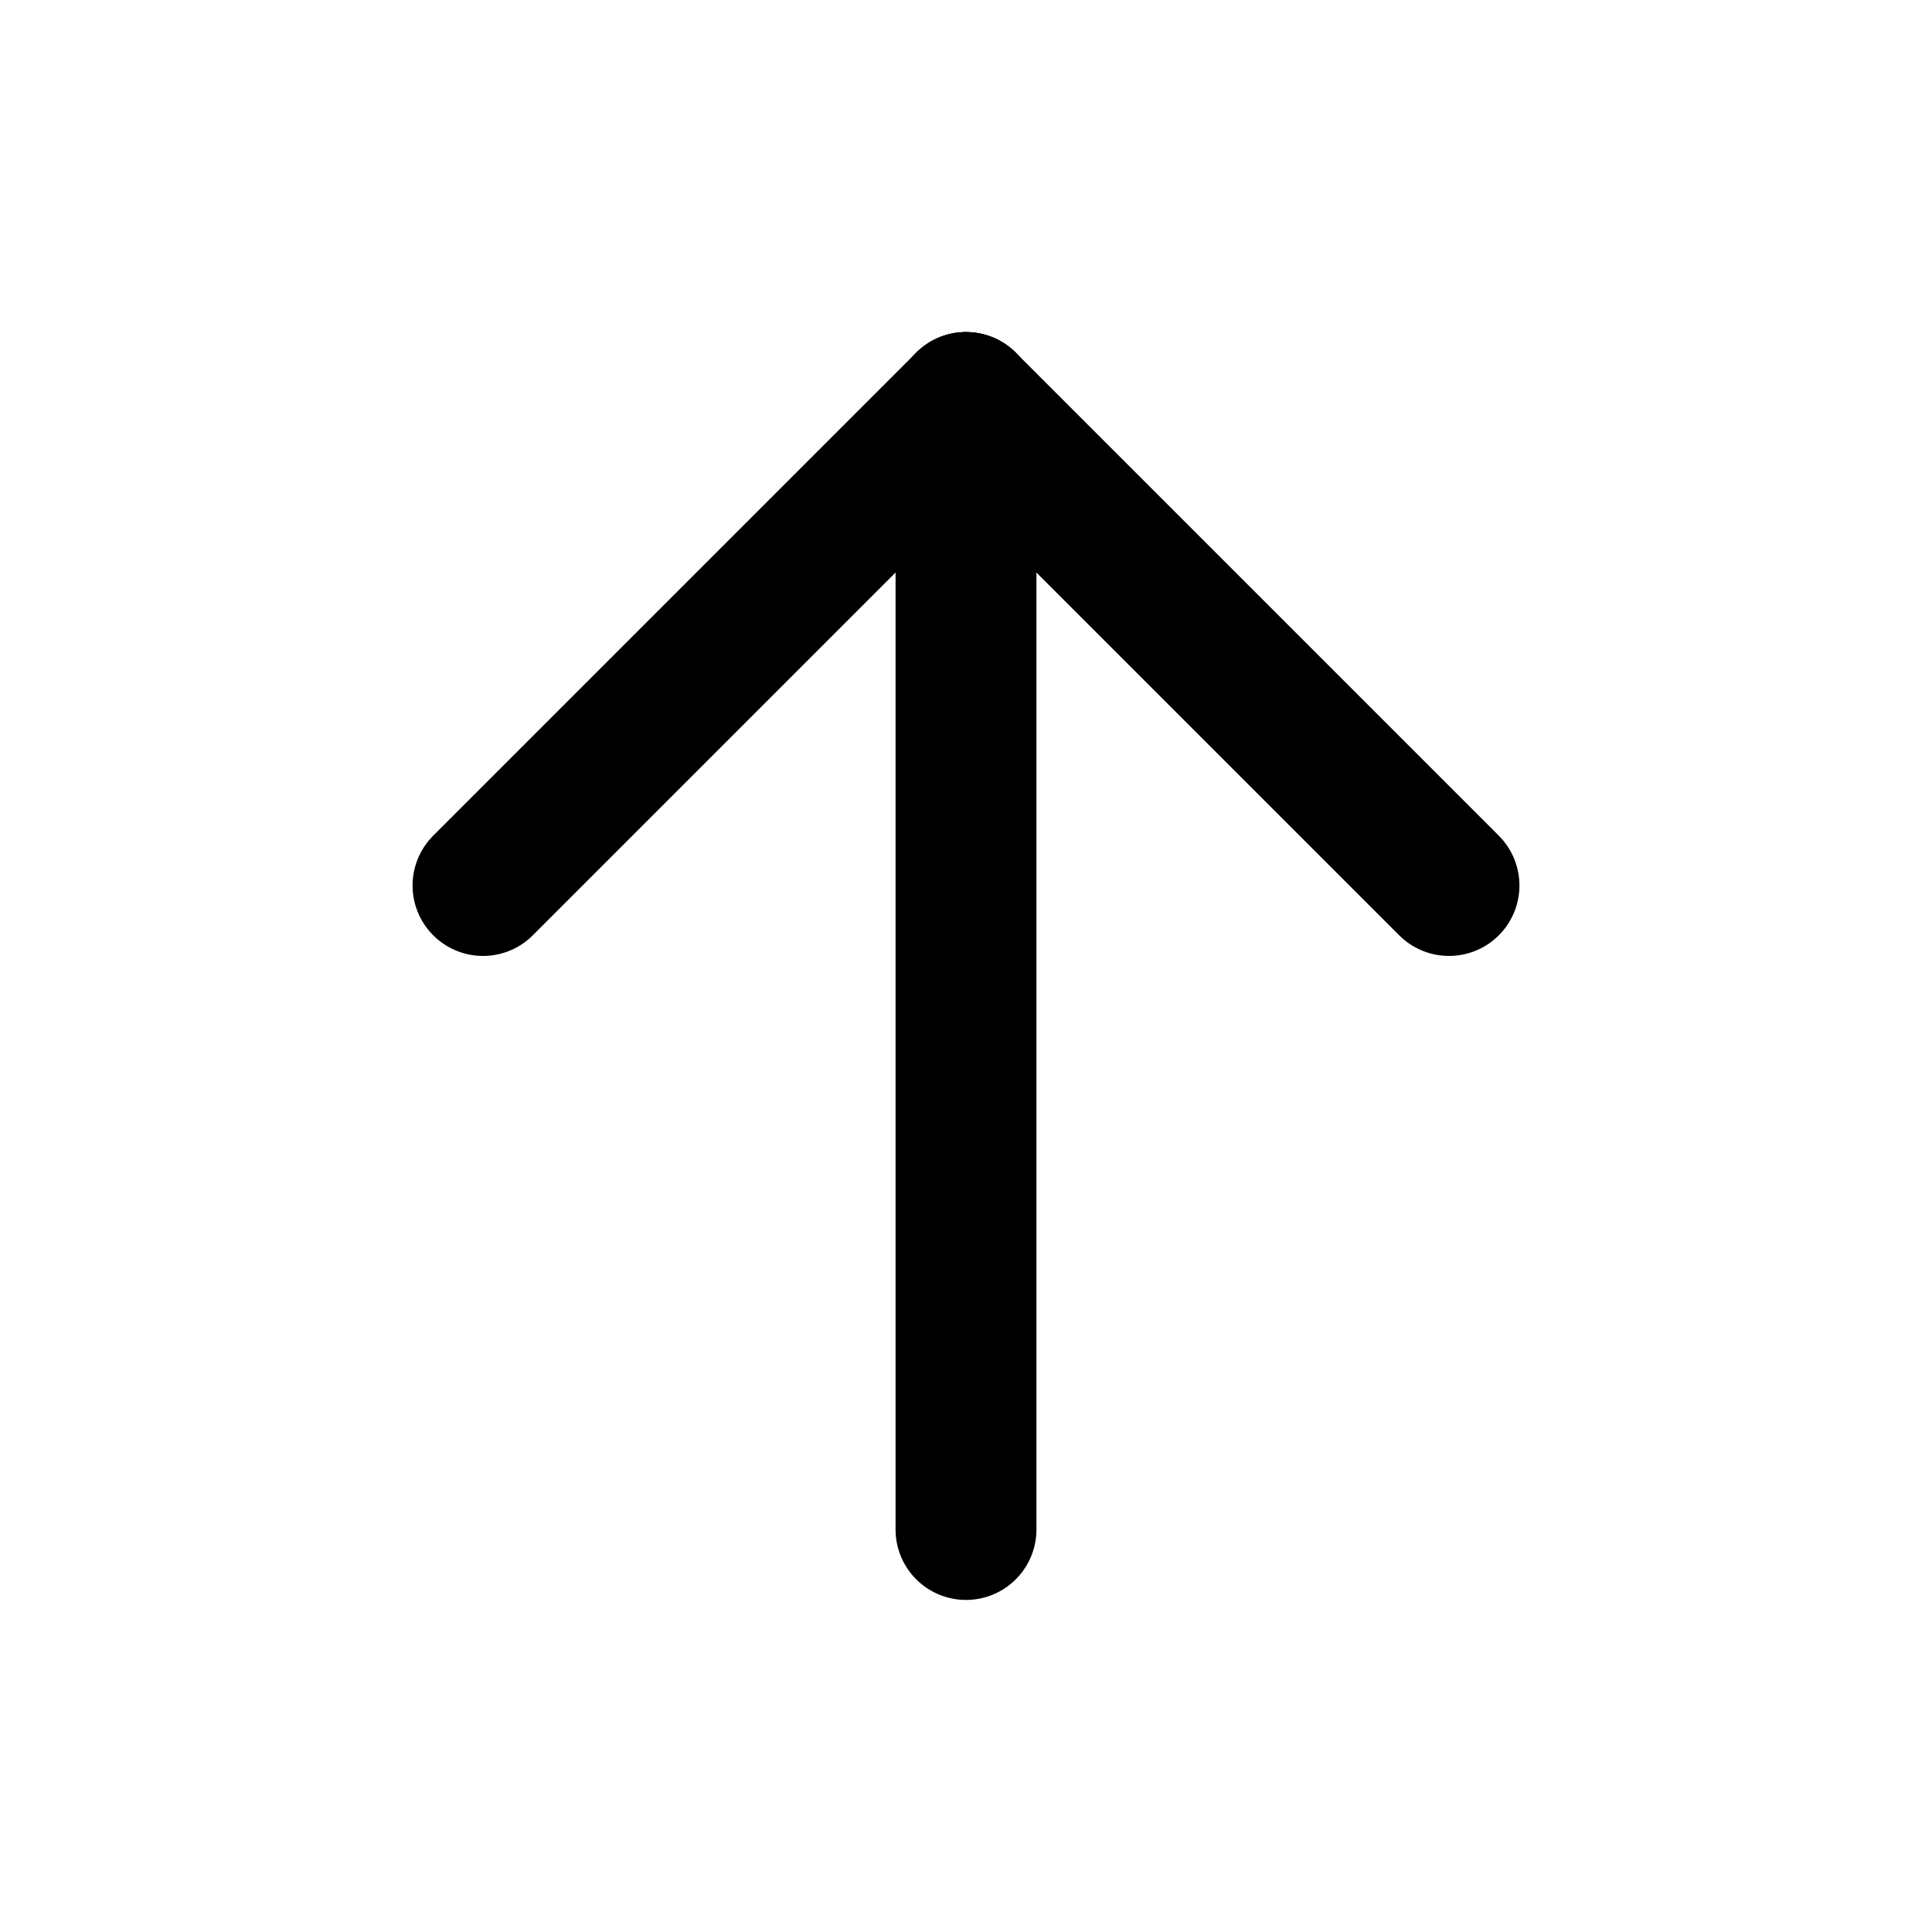
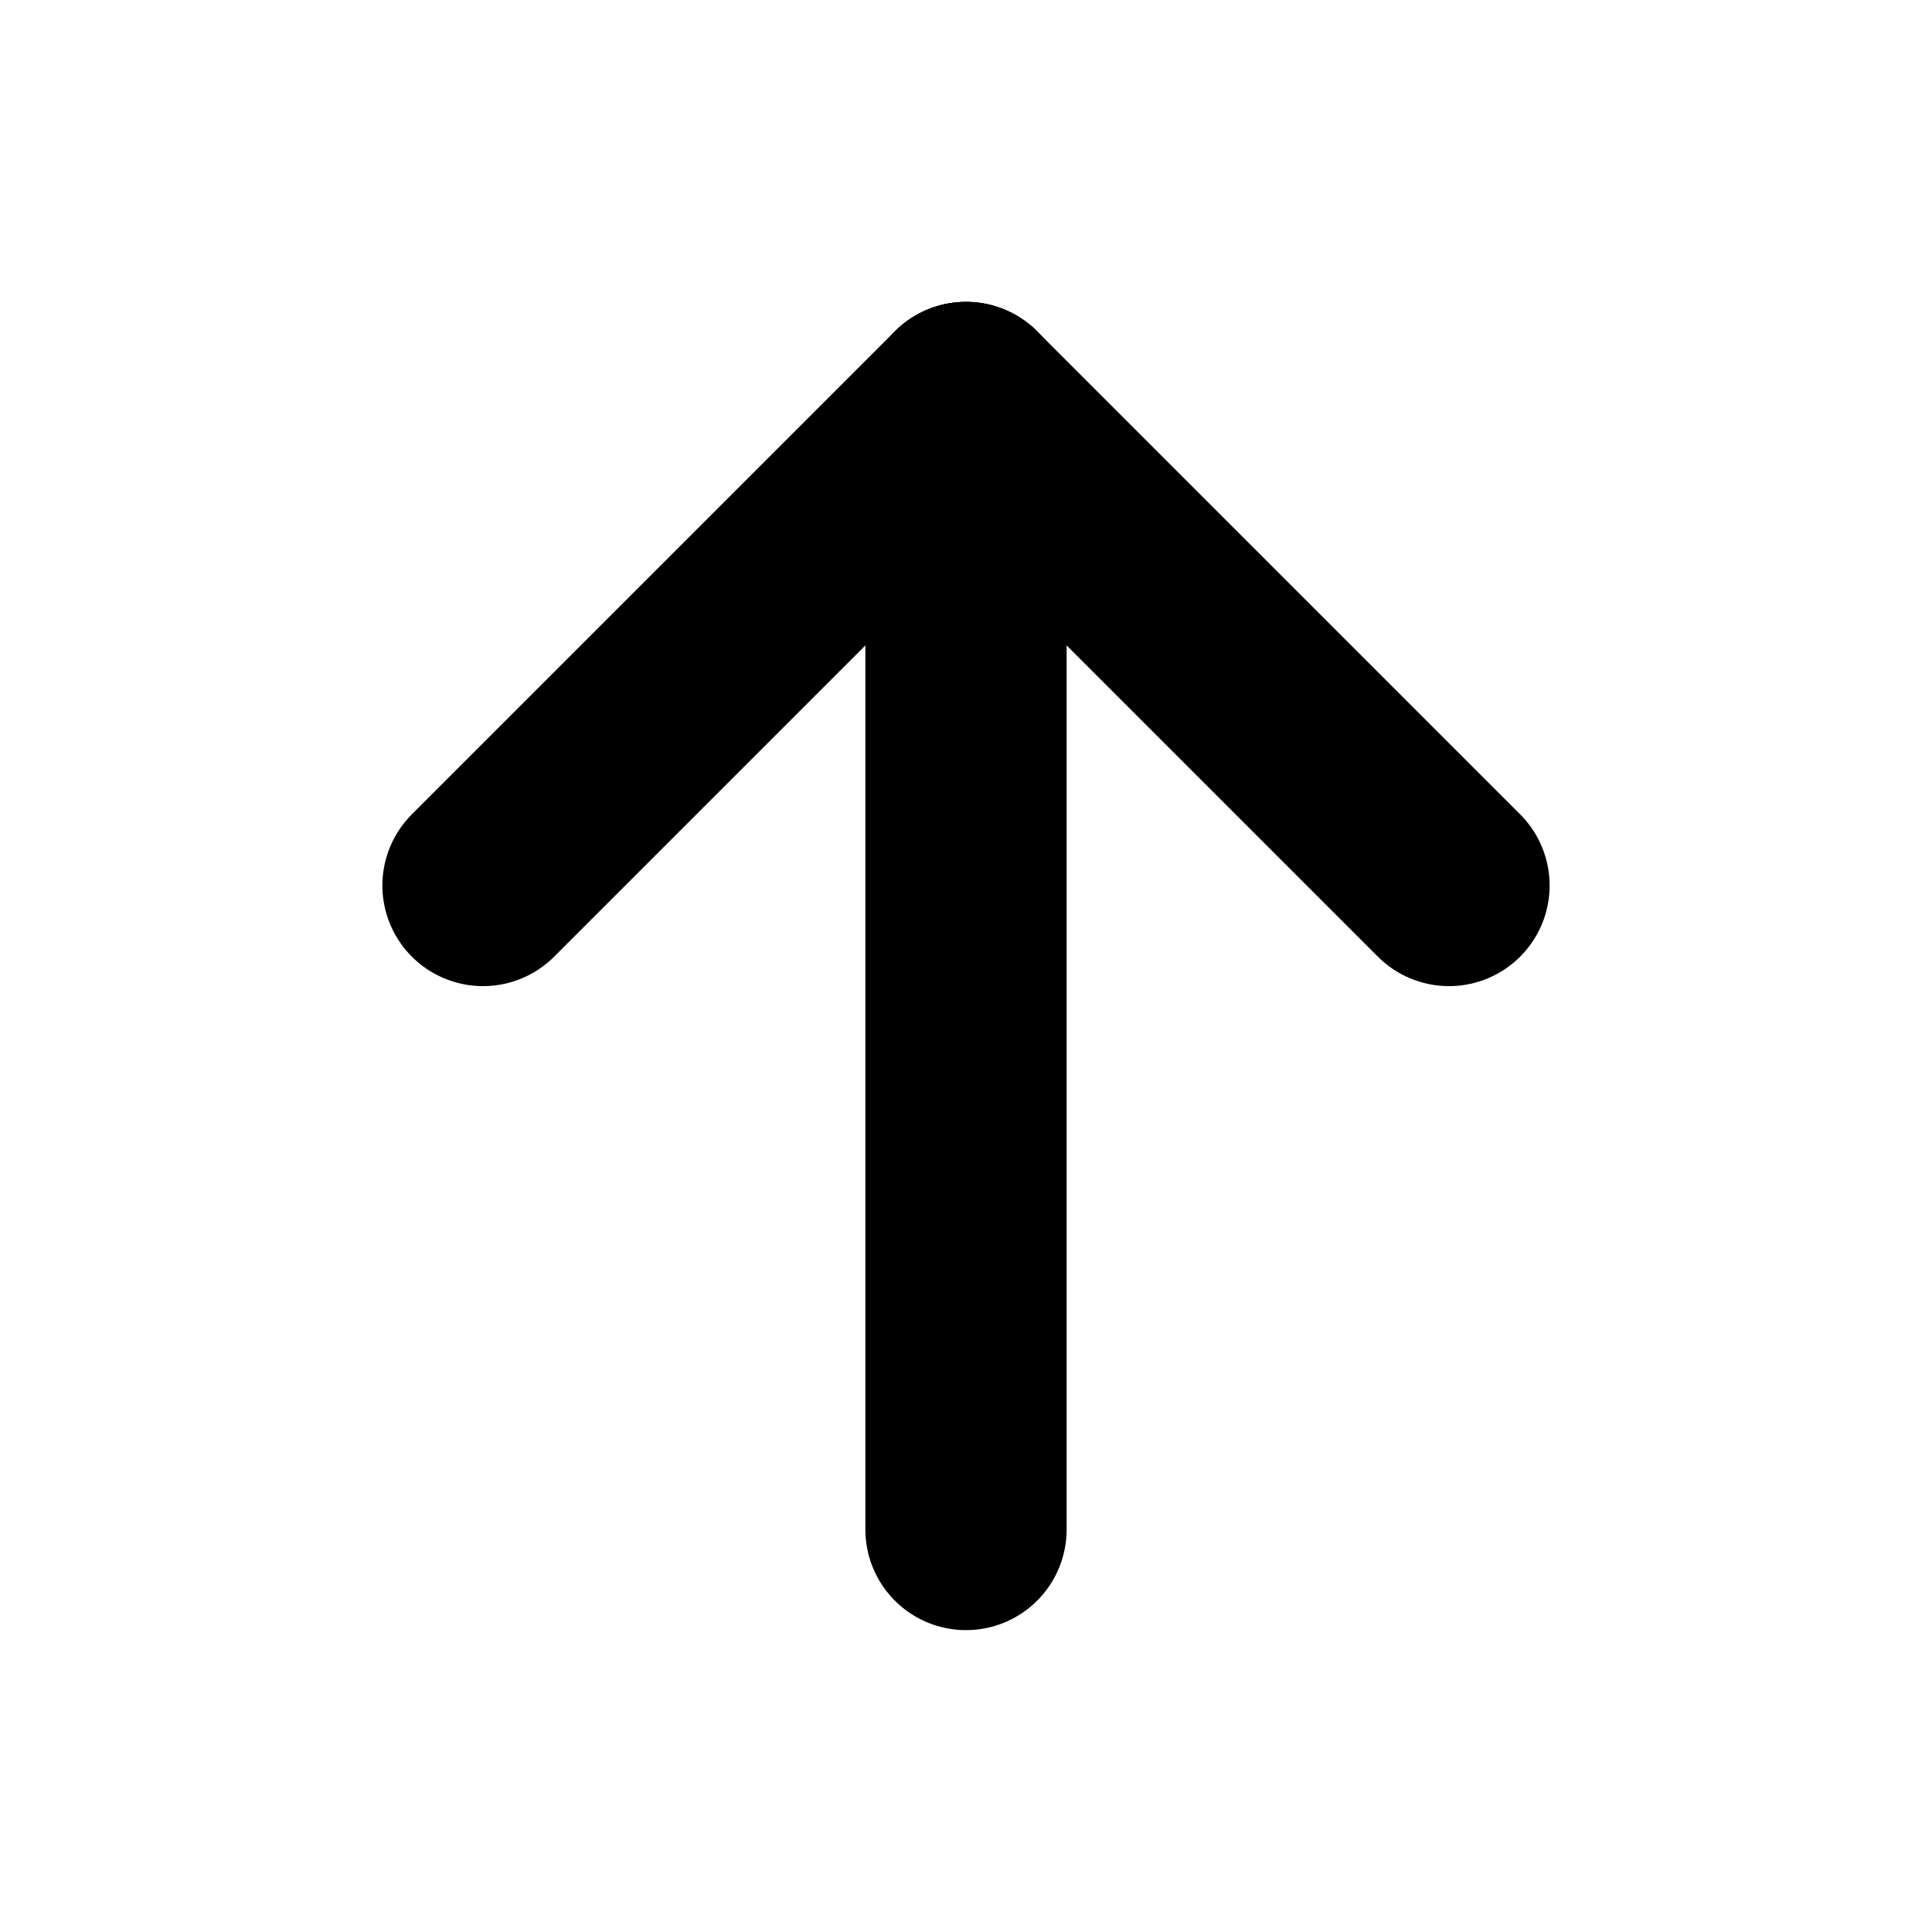
- <svg xmlns="http://www.w3.org/2000/svg" width="24" height="24" viewBox="0 0 24 24" fill="none" stroke="#000000" stroke-width="1.75" stroke-linecap="round" stroke-linejoin="round">
+ <svg xmlns="http://www.w3.org/2000/svg" width="24" height="24" viewBox="0 0 24 24" fill="none" stroke="#000000" stroke-width="2.5" stroke-linecap="round" stroke-linejoin="round">
  <path d="M12 5v14" />
  <path d="M18 11l-6-6" />
  <path d="M6 11l6-6" />
</svg>
